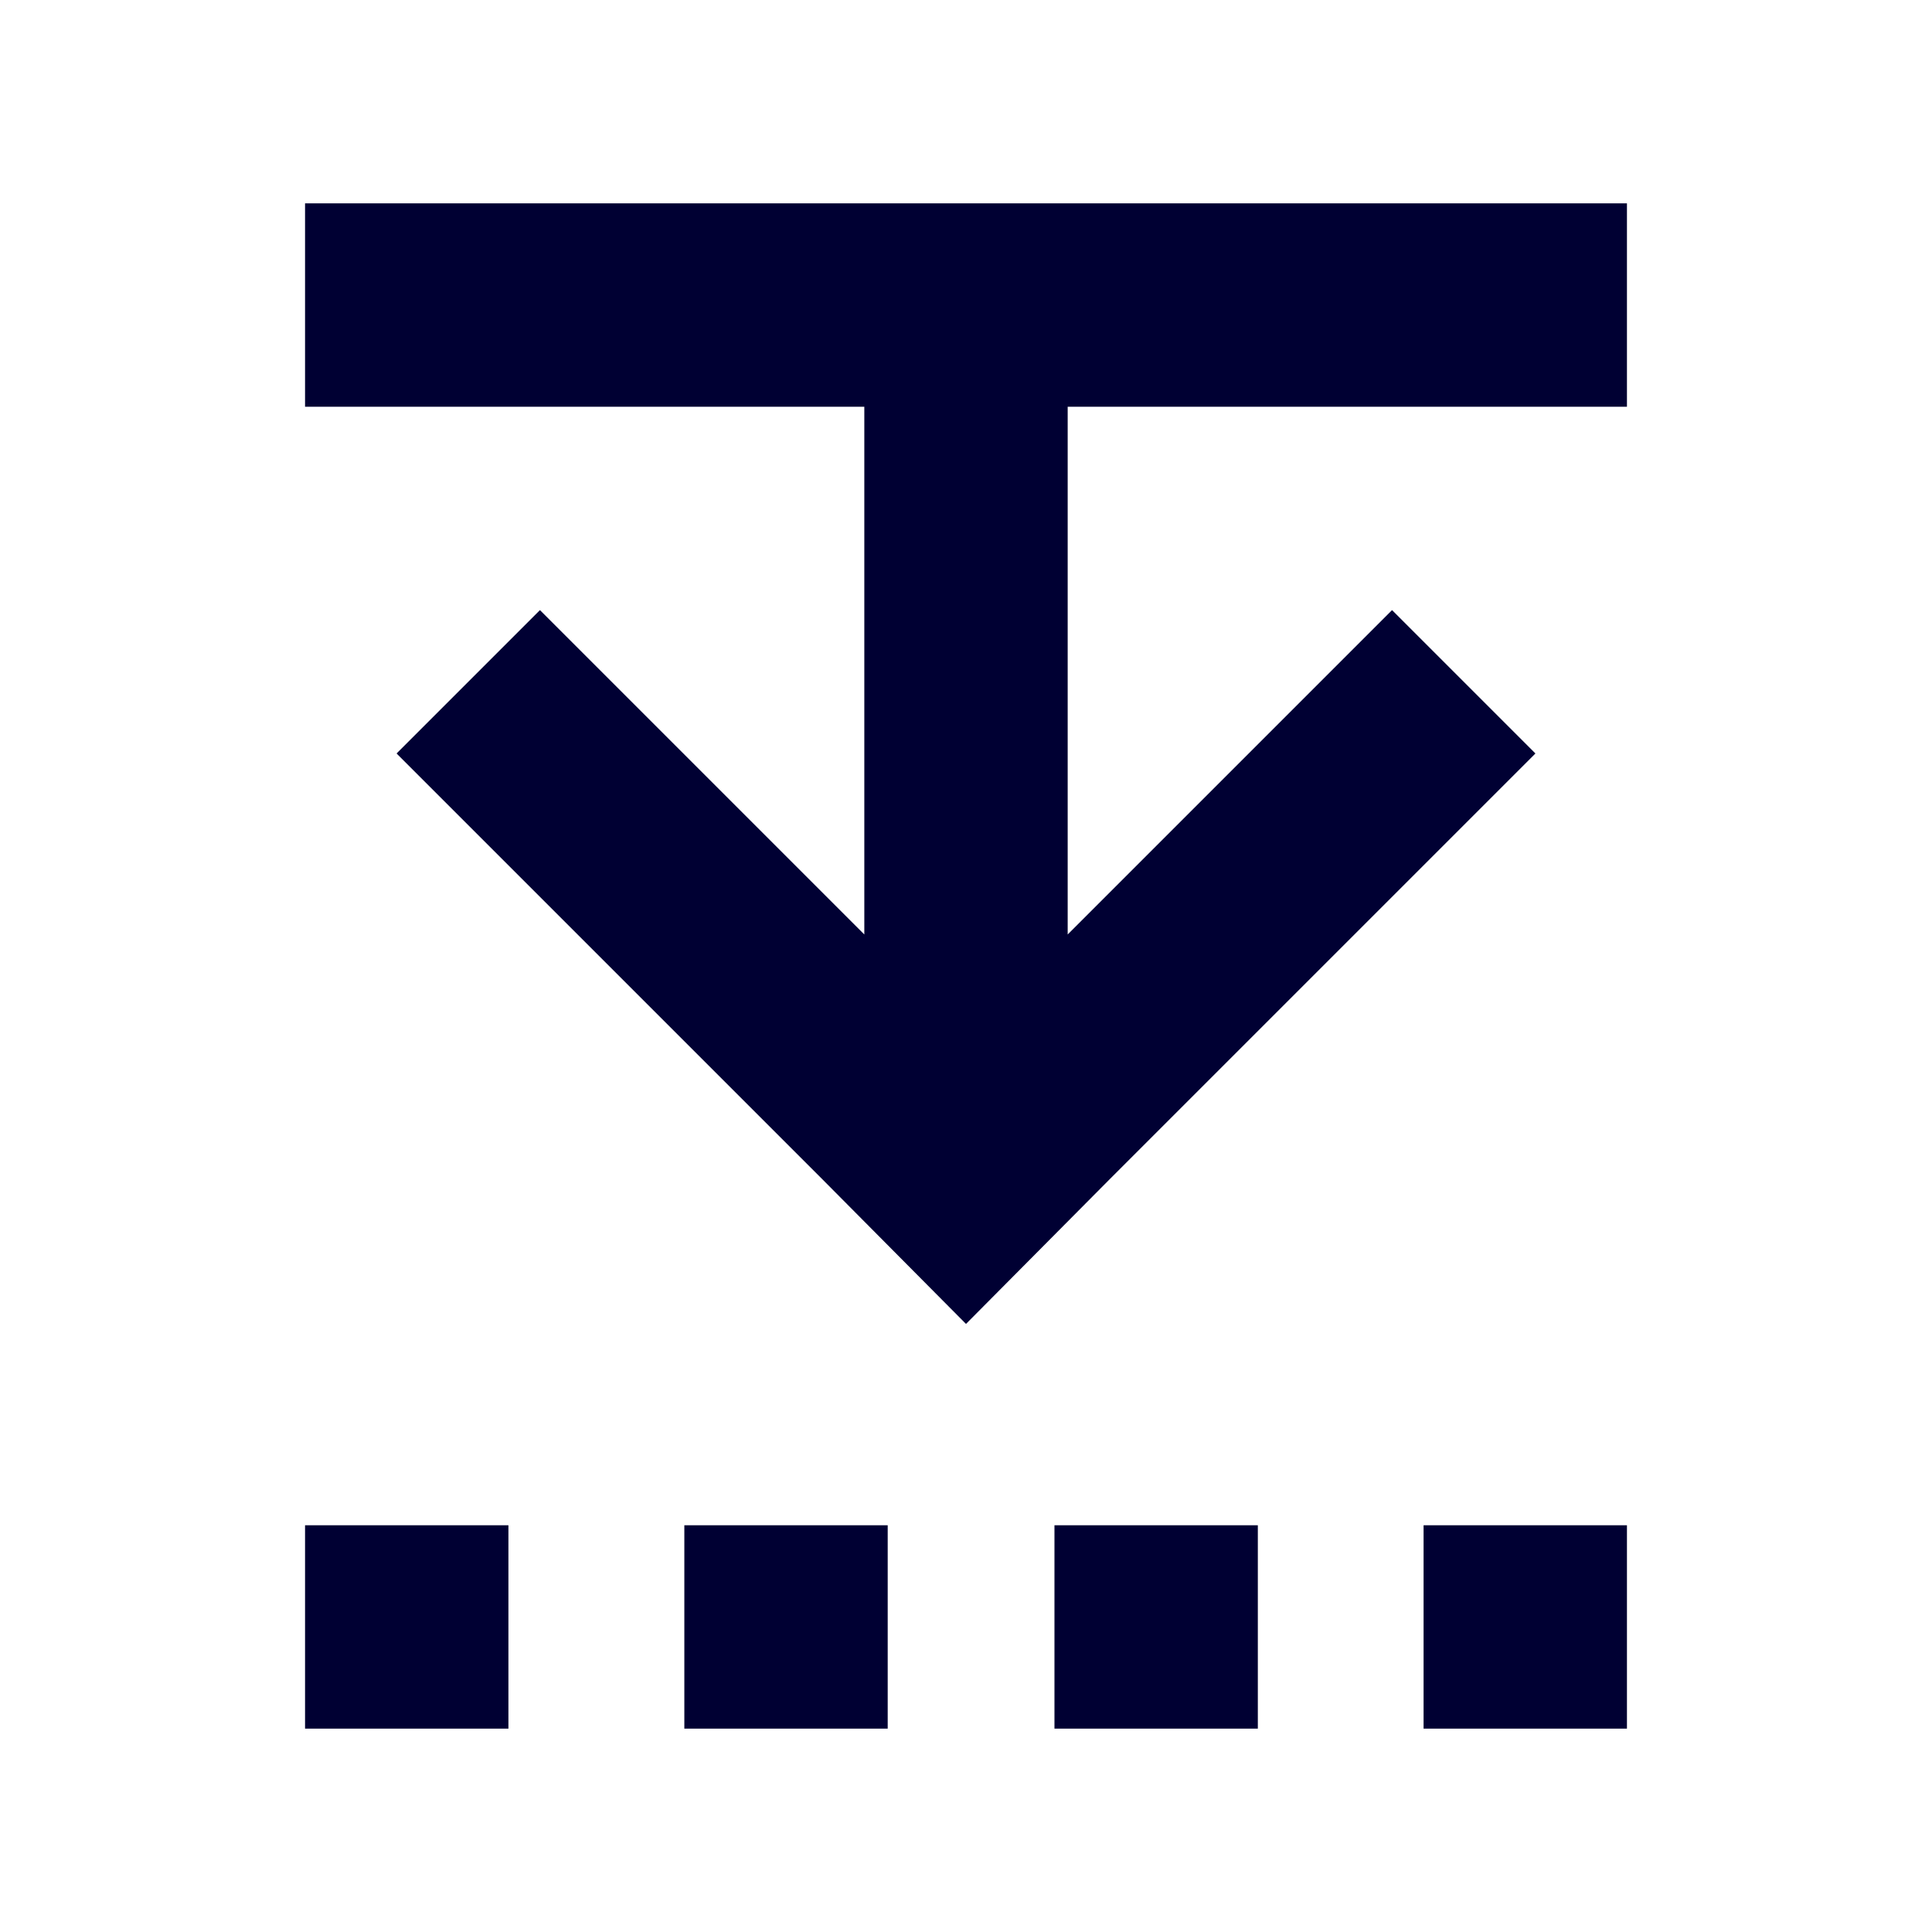
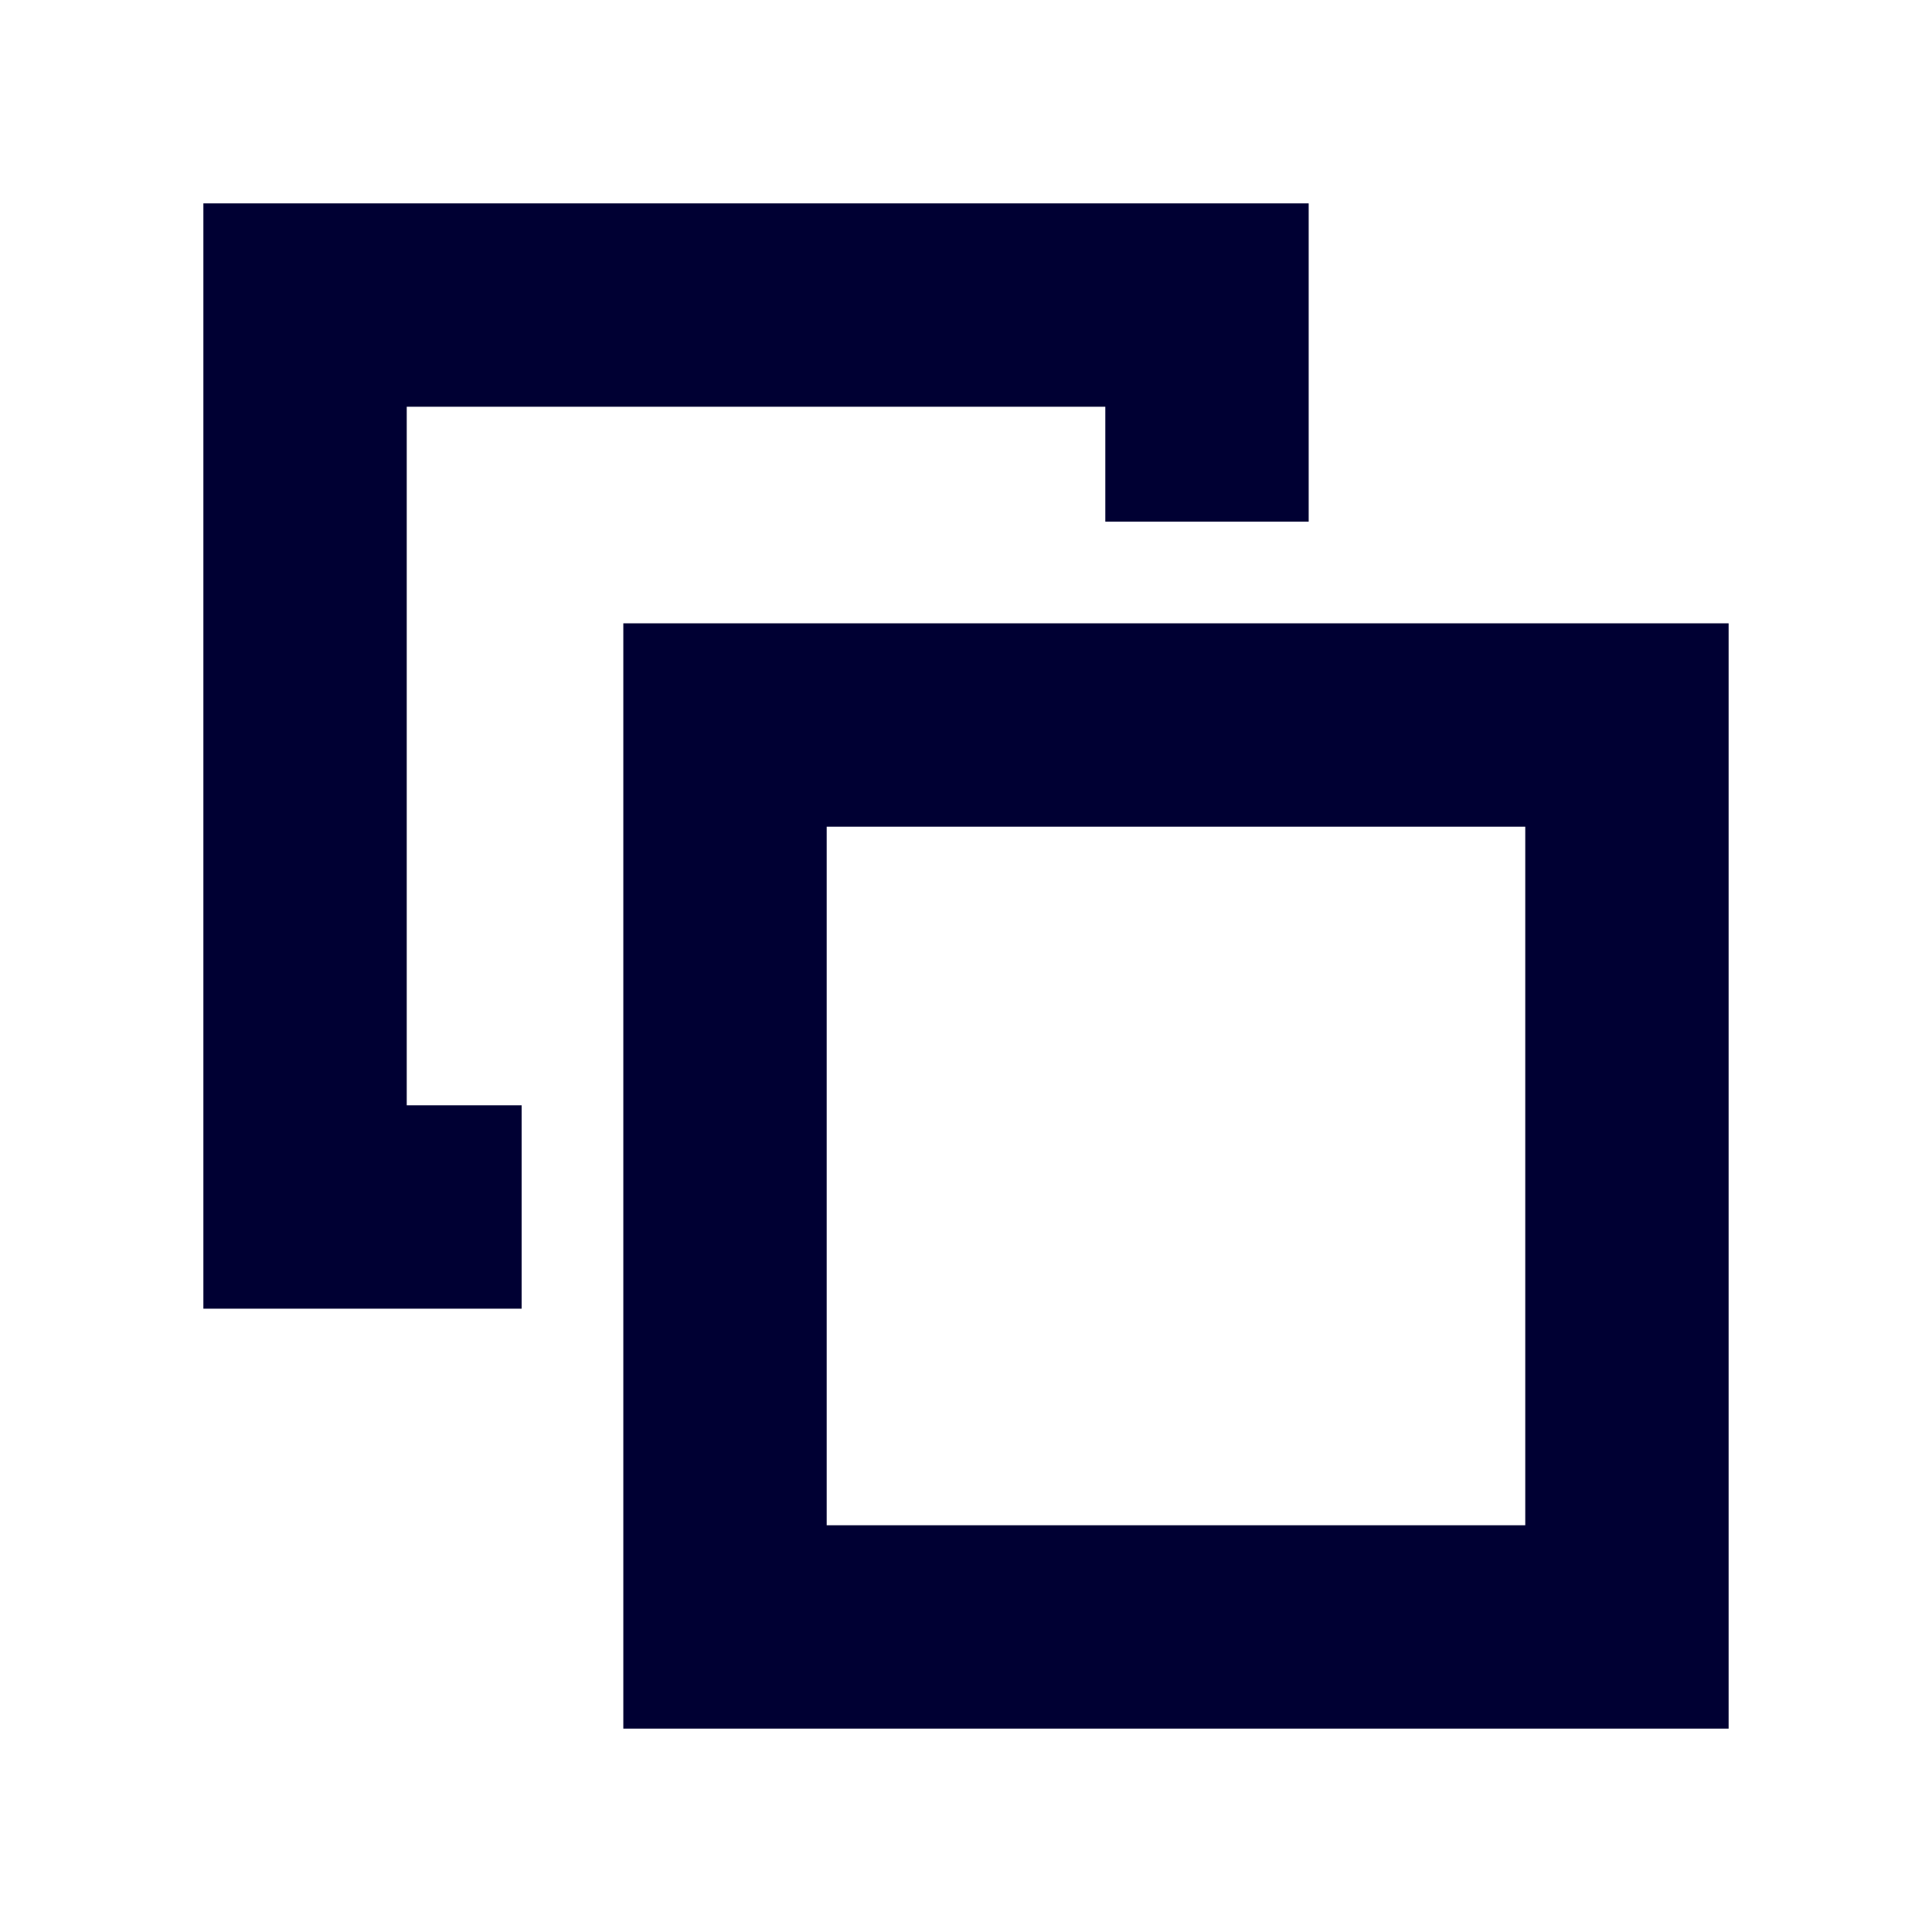
<svg xmlns="http://www.w3.org/2000/svg" viewBox="0 0 19 19">
  <style>*{fill:#003;}</style>
-   <rect x="3" y="15" width="2" height="2" />
-   <rect x="6.73" y="15" width="2" height="2" />
-   <rect x="14" y="15" width="2" height="2" />
-   <rect x="10.37" y="15" width="2" height="2" />
-   <polygon points="16 4 16 2 3 2 3 4 8.5 4 8.5 9.19 5.31 6 3.9 7.41 8.09 11.6 9.5 13.02 10.91 11.6 15.1 7.41 13.69 6 10.5 9.19 10.5 4 16 4" />
+   <path d="M15,8.13V15H8.13V8.13H15m2-2H6.13V17H17V6.13Z" />
+   <polygon points="4 10.87 4 4 10.87 4 10.87 5.13 12.87 5.13 12.87 2 2 2 2 12.87 5.13 12.87 5.13 10.87 4 10.87" />
</svg>
